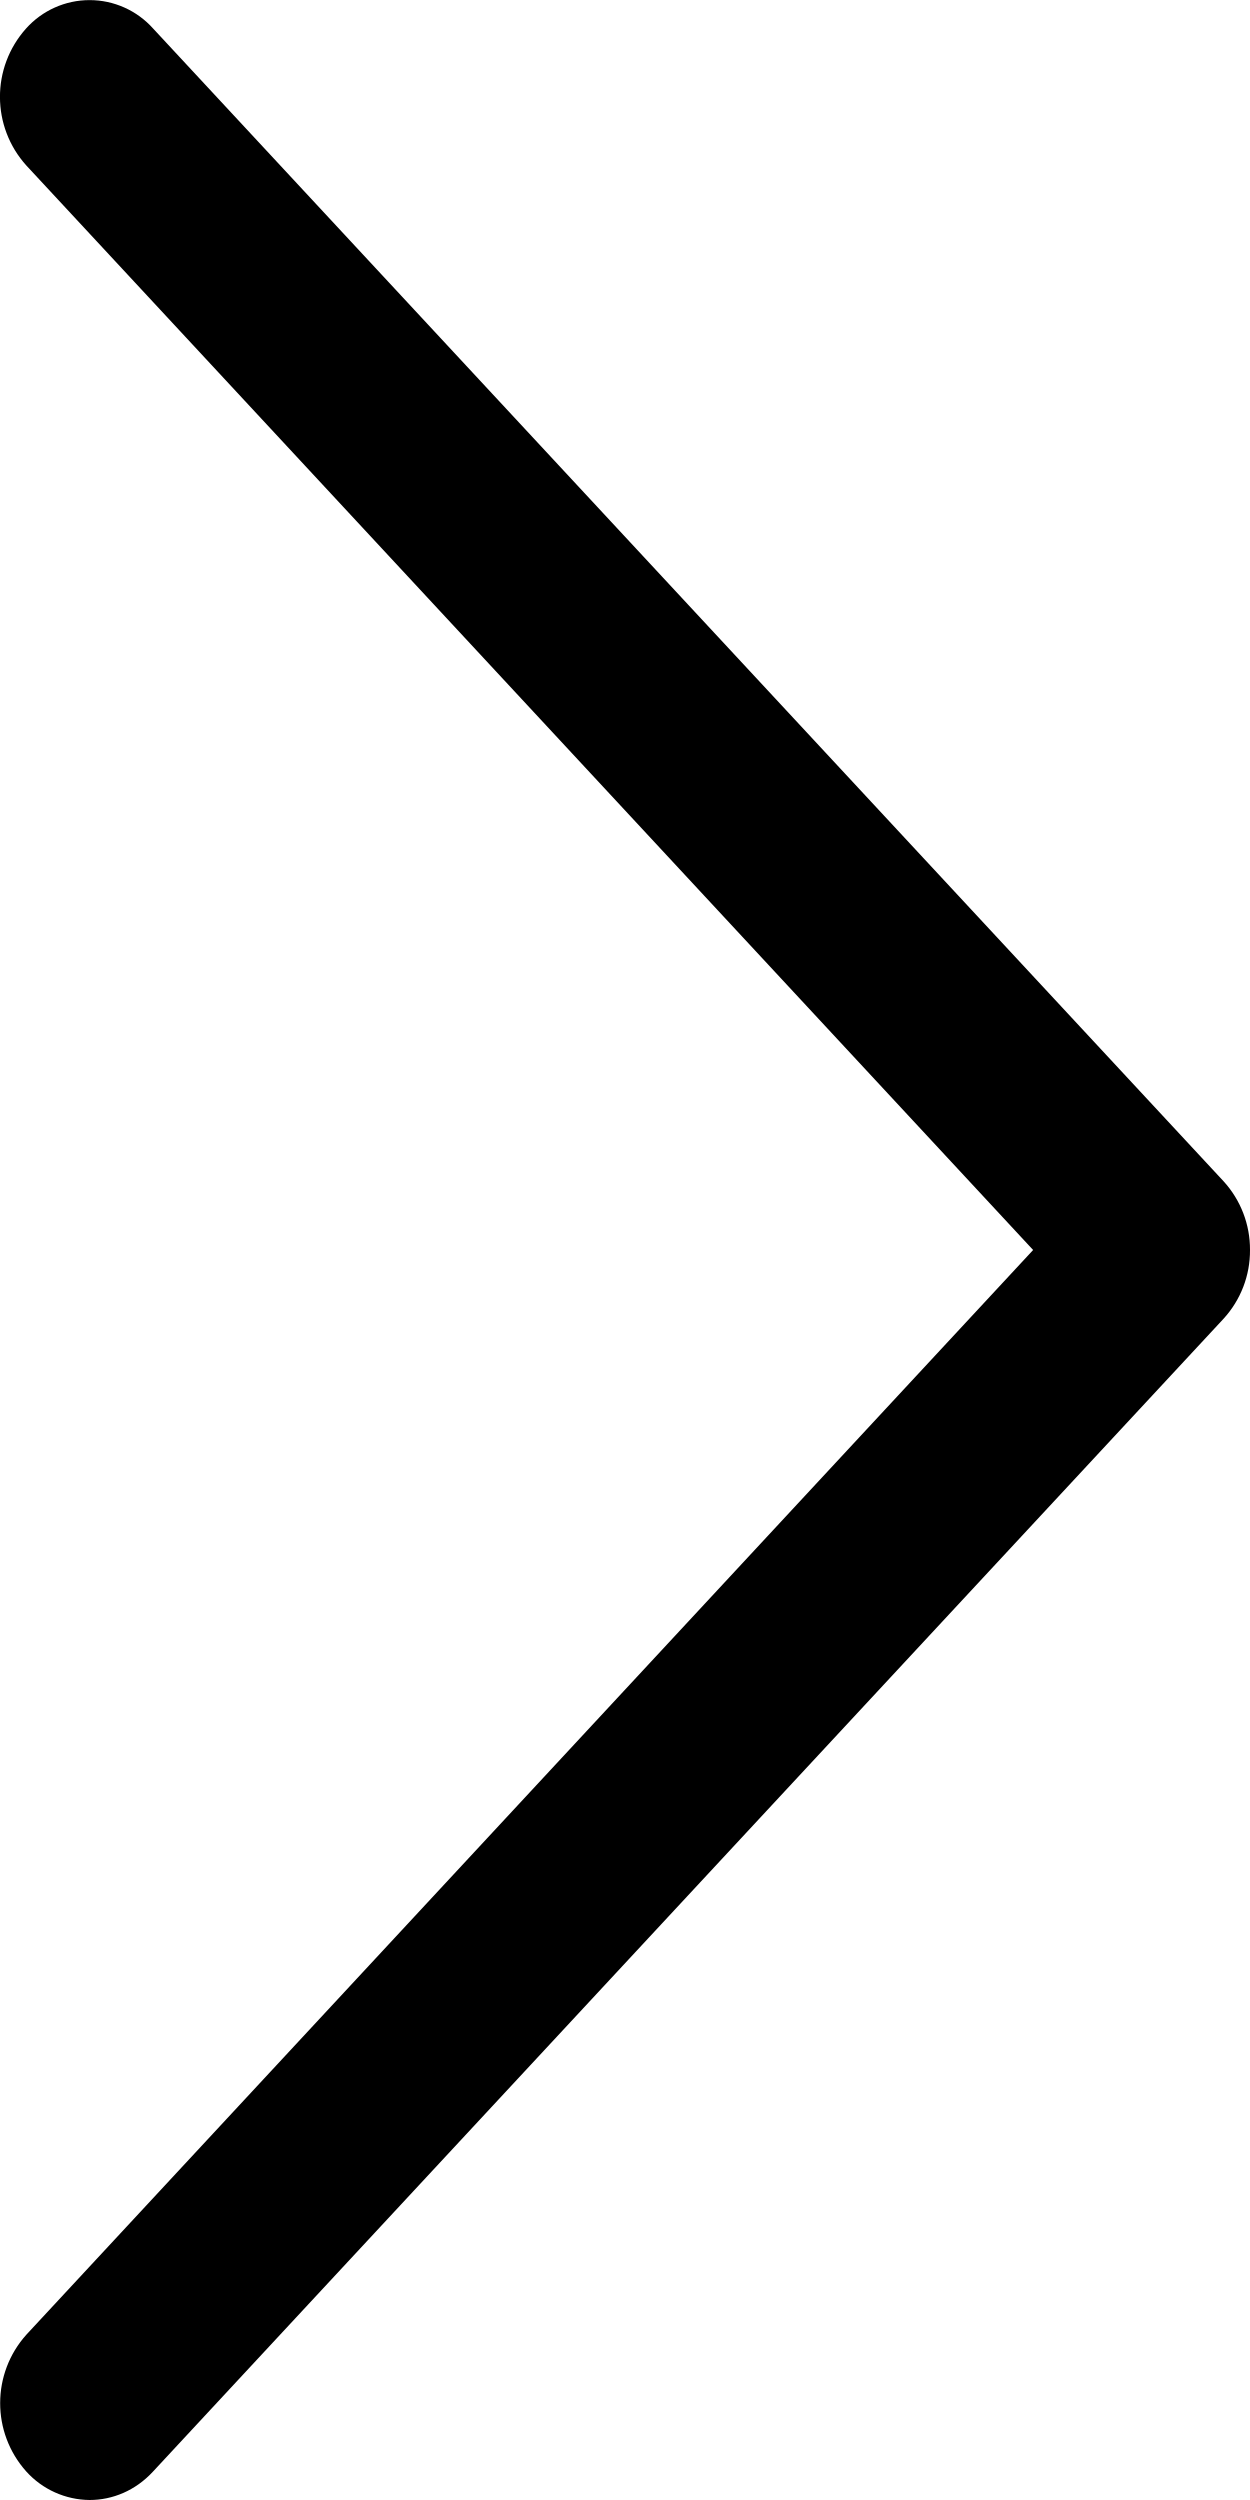
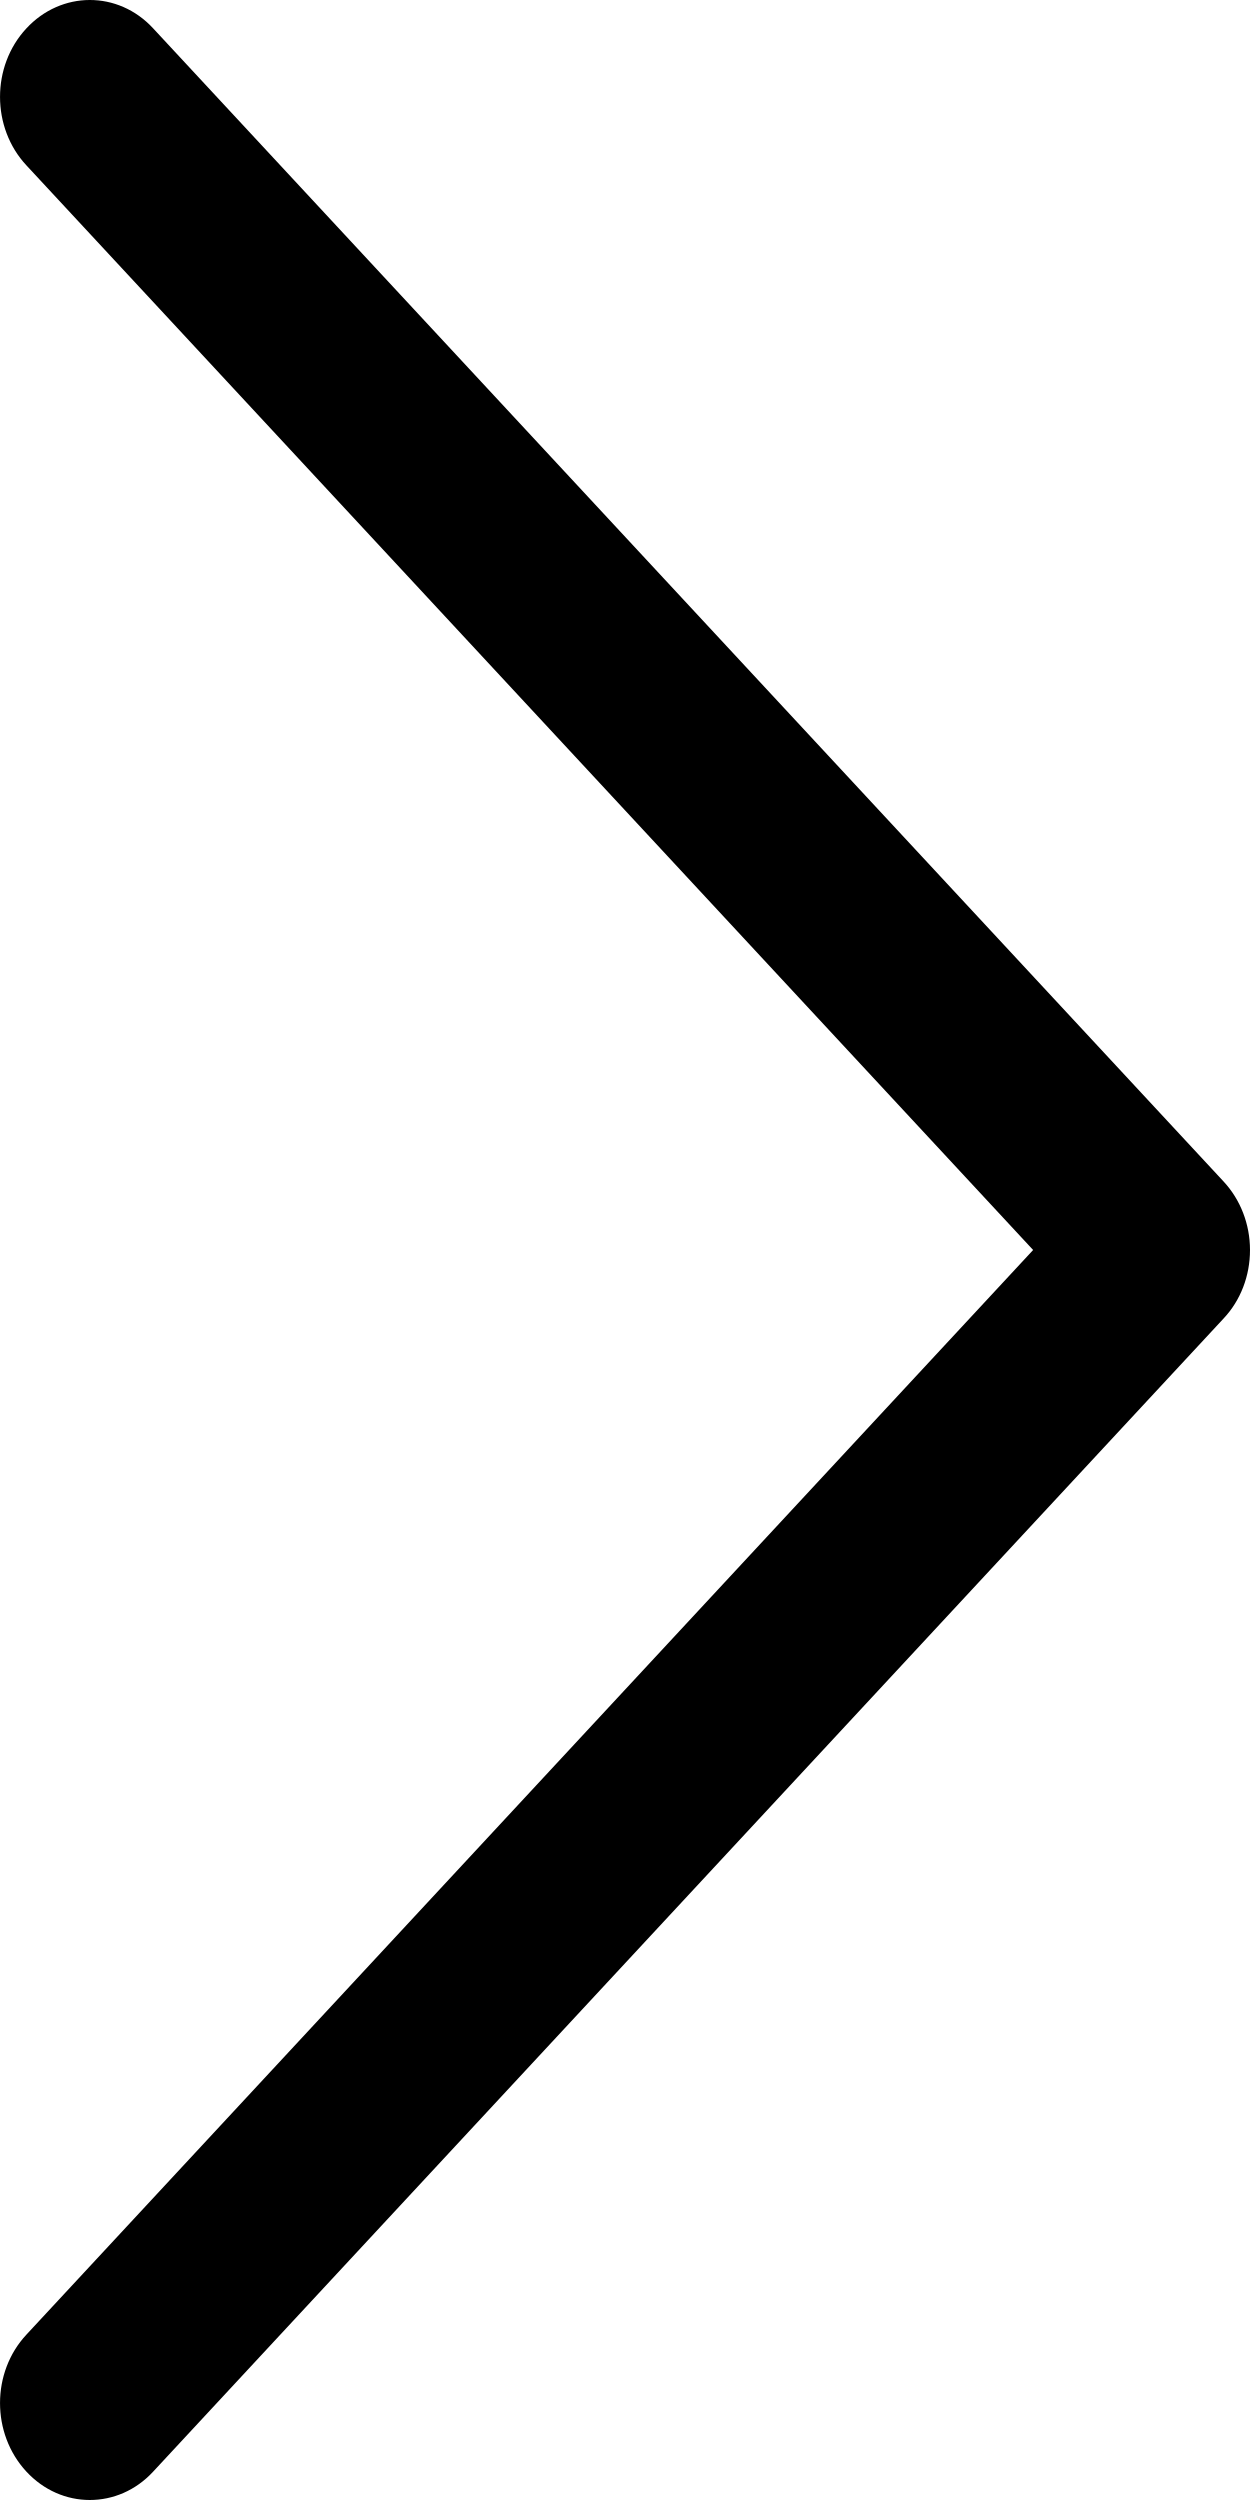
- <svg xmlns="http://www.w3.org/2000/svg" width="6" height="12" fill="none">
-   <path d="M5.873 5.67L.735.137a.409.409 0 00-.61 0 .492.492 0 00.002.658L4.959 6 .127 11.206a.492.492 0 00-.001.657A.414.414 0 00.43 12c.11 0 .22-.045.304-.136L5.873 6.33A.484.484 0 006 6a.485.485 0 00-.127-.33z" fill="#000" />
+ <svg xmlns="http://www.w3.org/2000/svg" width="6" height="12" viewBox="0 0 6 12" fill="none">
+   <path d="M5.873 5.671L0.735 0.136C0.567 -0.046 0.294 -0.045 0.126 0.137C-0.042 0.318 -0.042 0.613 0.127 0.794L4.959 6L0.127 11.206C-0.042 11.387 -0.042 11.681 0.126 11.863C0.21 11.954 0.32 12 0.431 12C0.541 12 0.651 11.955 0.735 11.864L5.873 6.329C5.955 6.242 6 6.124 6 6C6 5.876 5.954 5.758 5.873 5.671Z" fill="black" />
</svg>
